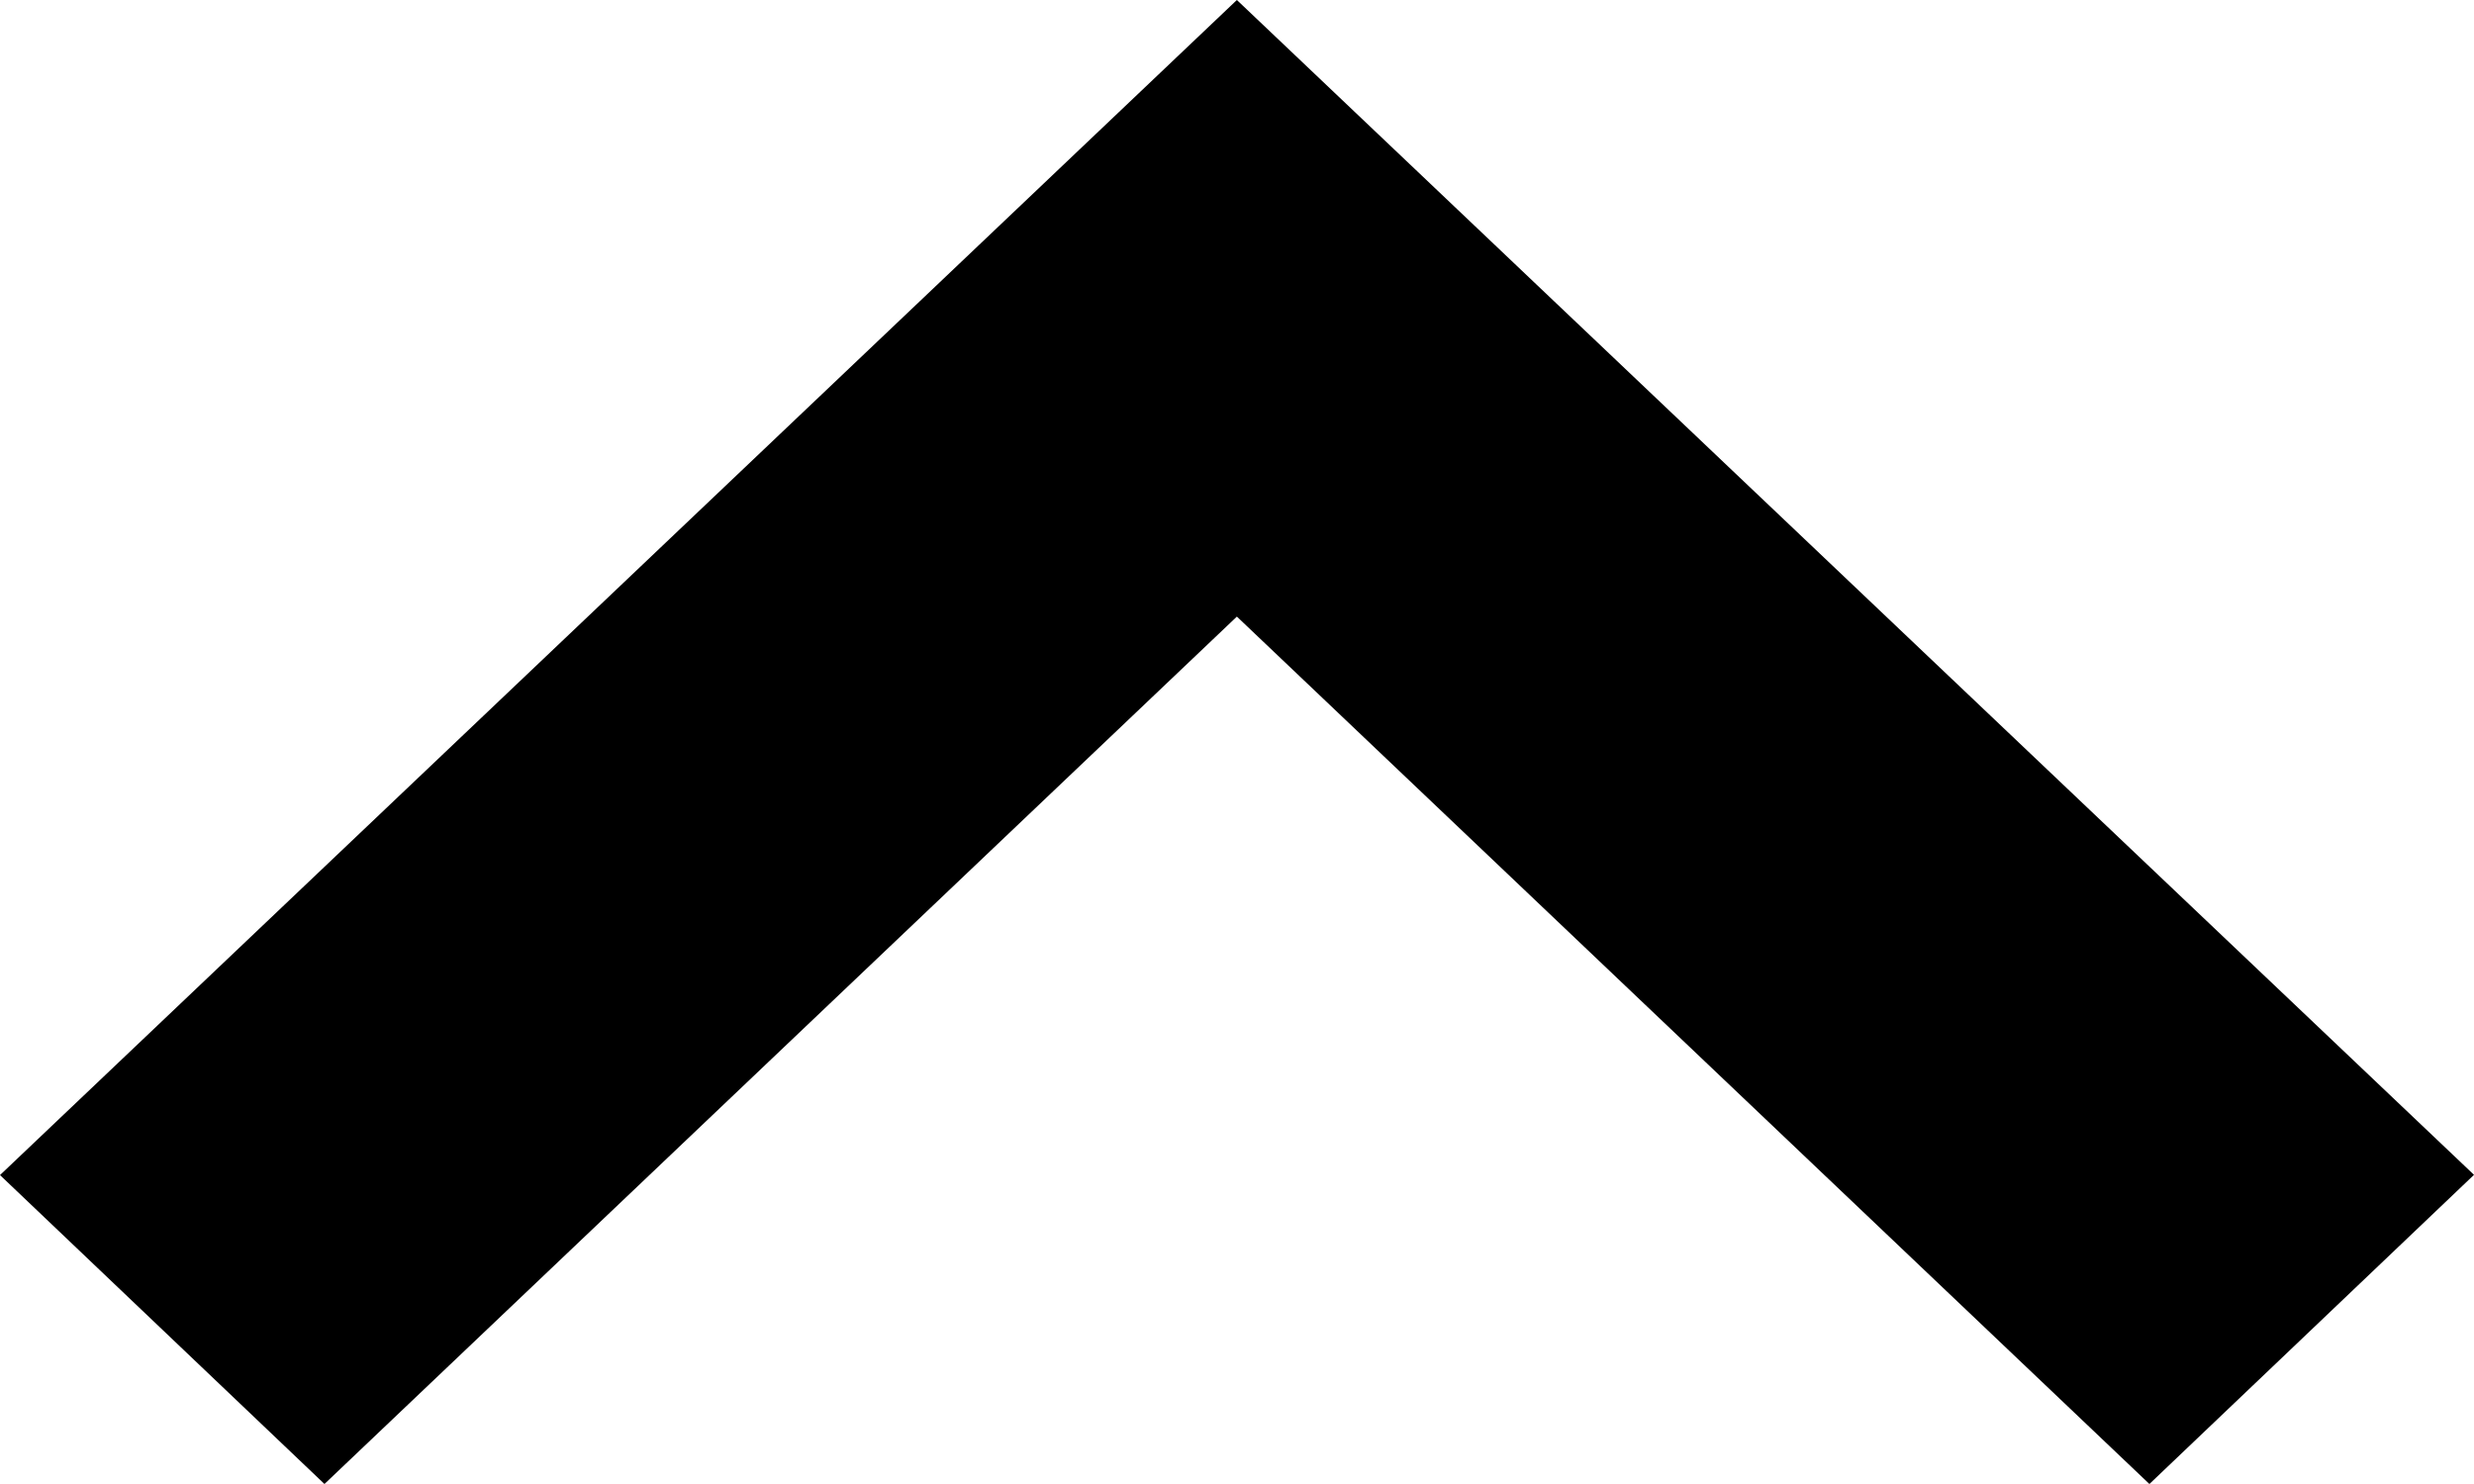
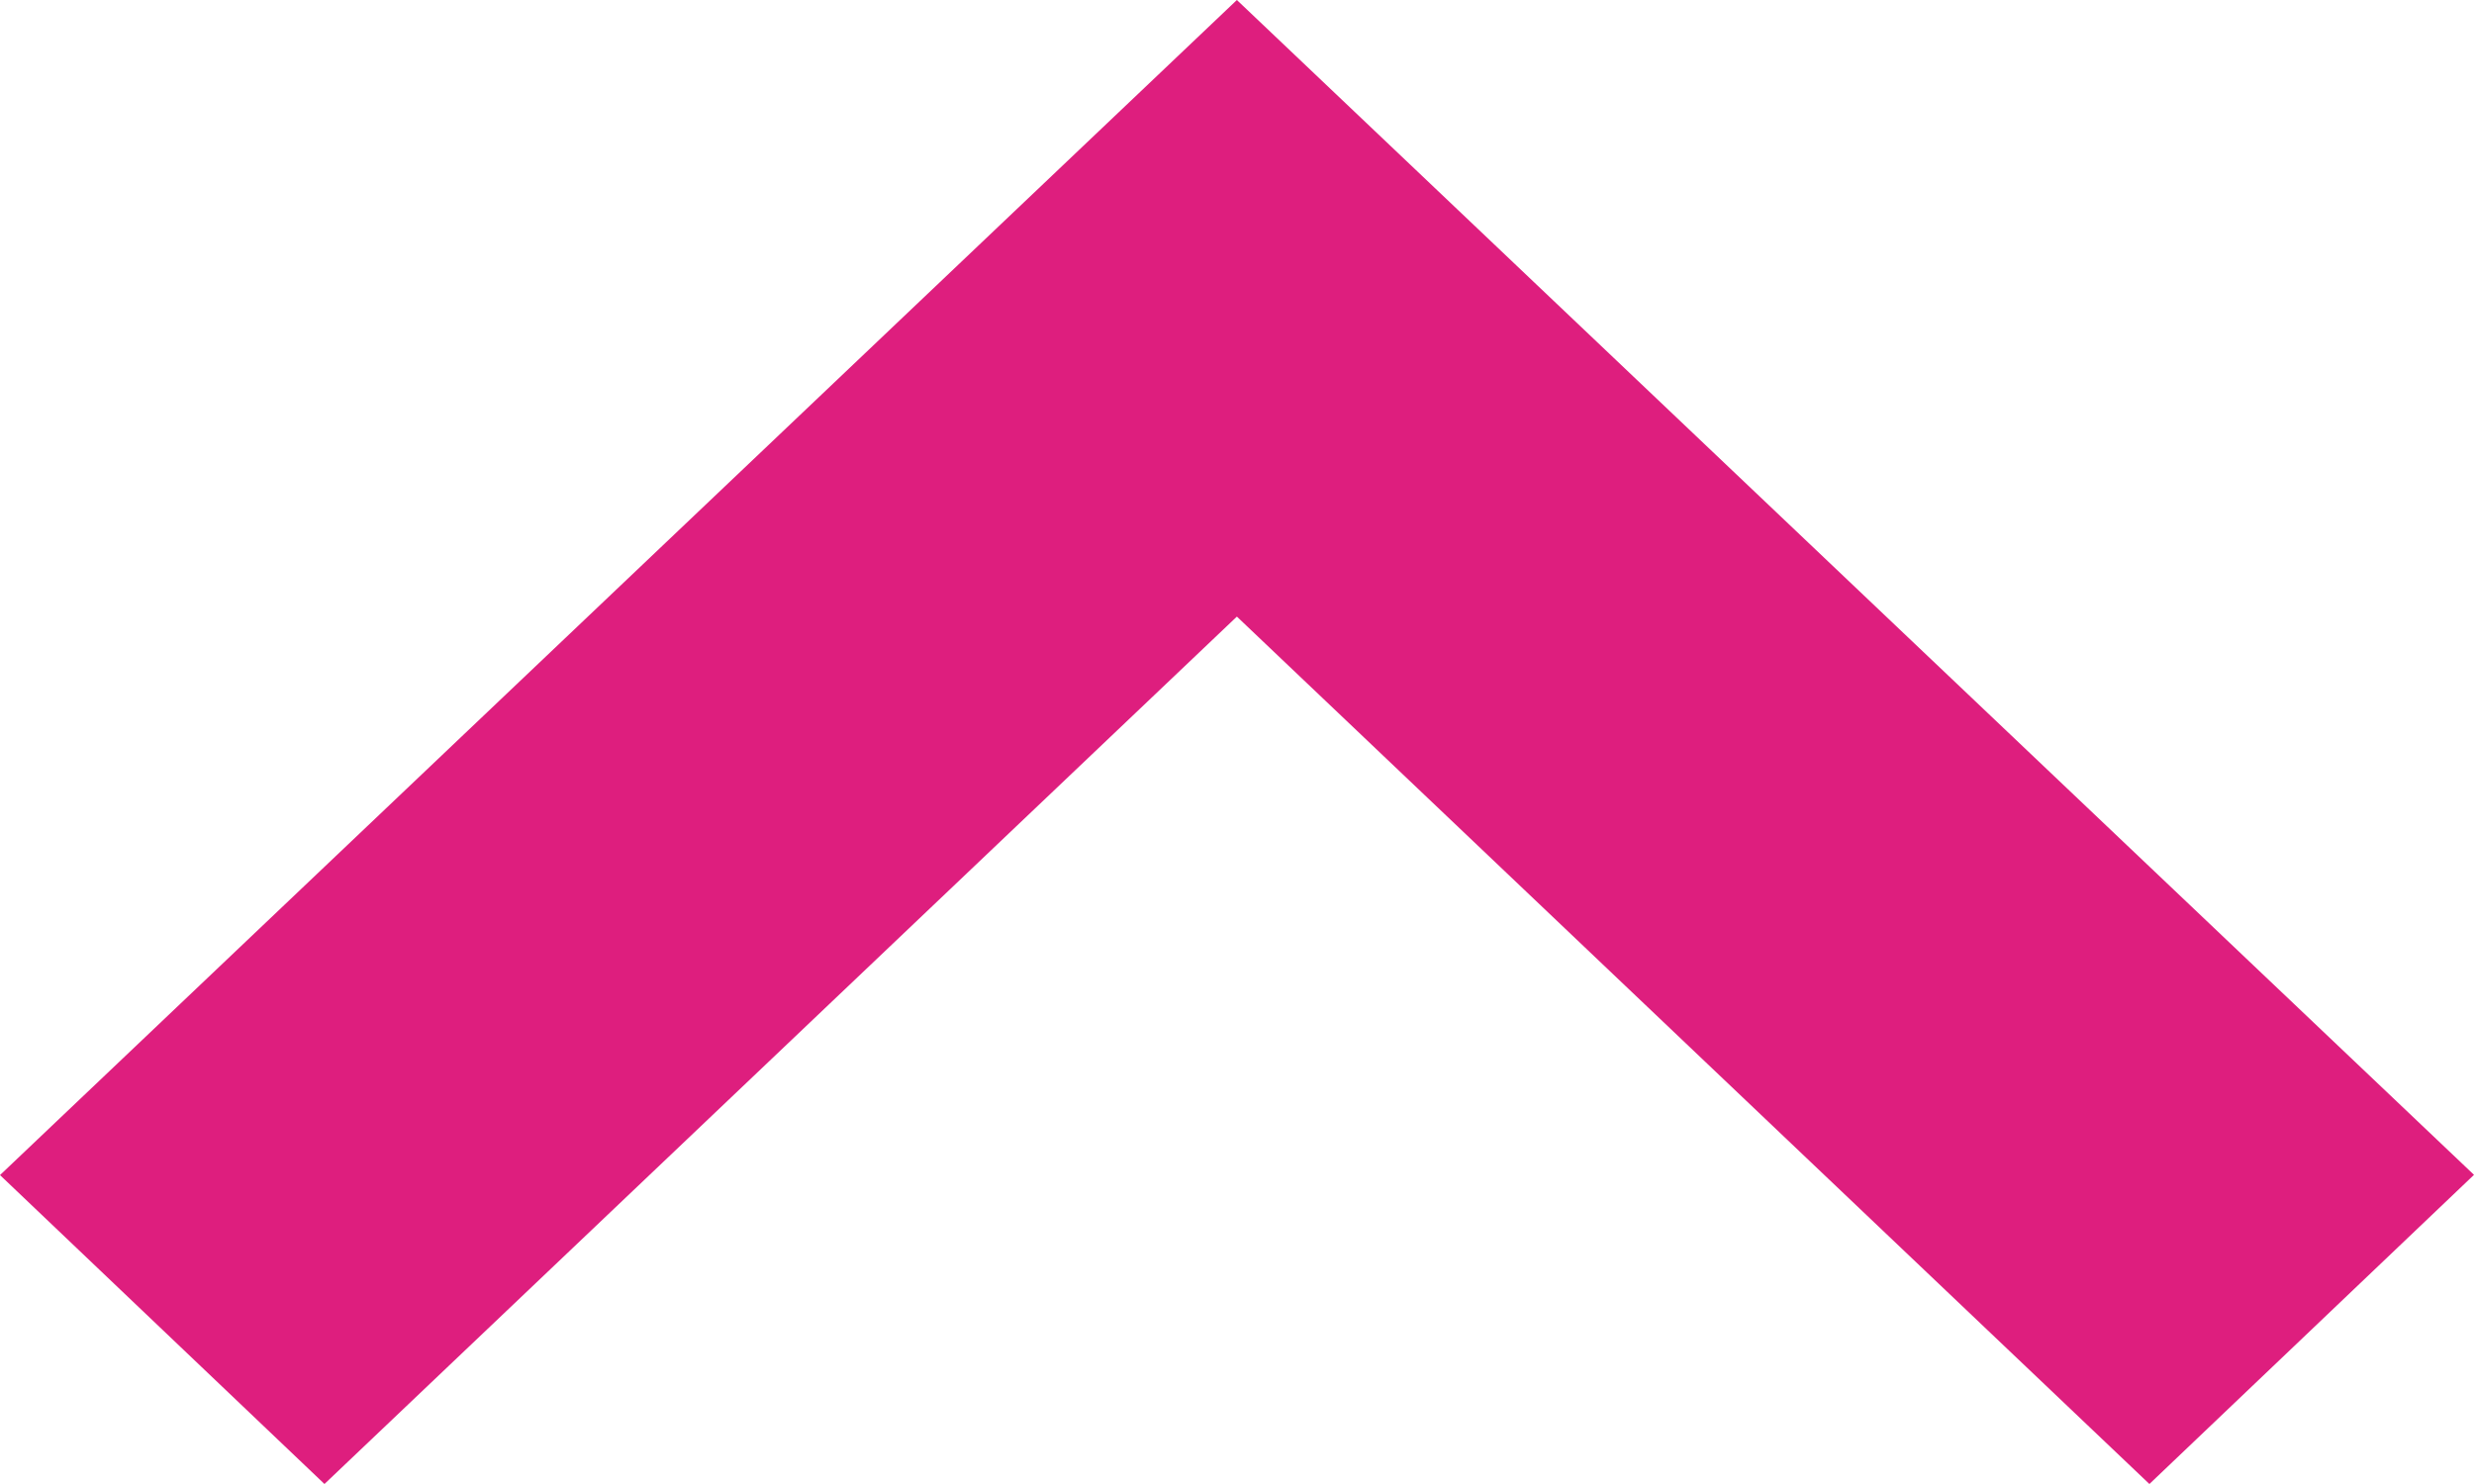
<svg xmlns="http://www.w3.org/2000/svg" width="20px" height="12px" viewBox="0 0 20 12" version="1.1">
-   <g id="Page-1" stroke="none" stroke-width="1" fill="none" fill-rule="evenodd">
-     <g id="Chevron-Up" transform="translate(0, -4)" fill="#000000">
+   <g id="Icons" stroke="none" stroke-width="1" fill="none" fill-rule="evenodd">
+     <g id="Chevron-Up" transform="translate(0, -4)" fill="#DE1E7E">
      <polygon id="icon-chevron-up" transform="translate(10, 10) rotate(-90) translate(-10, -10) " points="4 2.623 11.014 9.999 4 17.376 6.5 20 16 9.999 6.498 9.03213156e-13" />
    </g>
  </g>
</svg>
